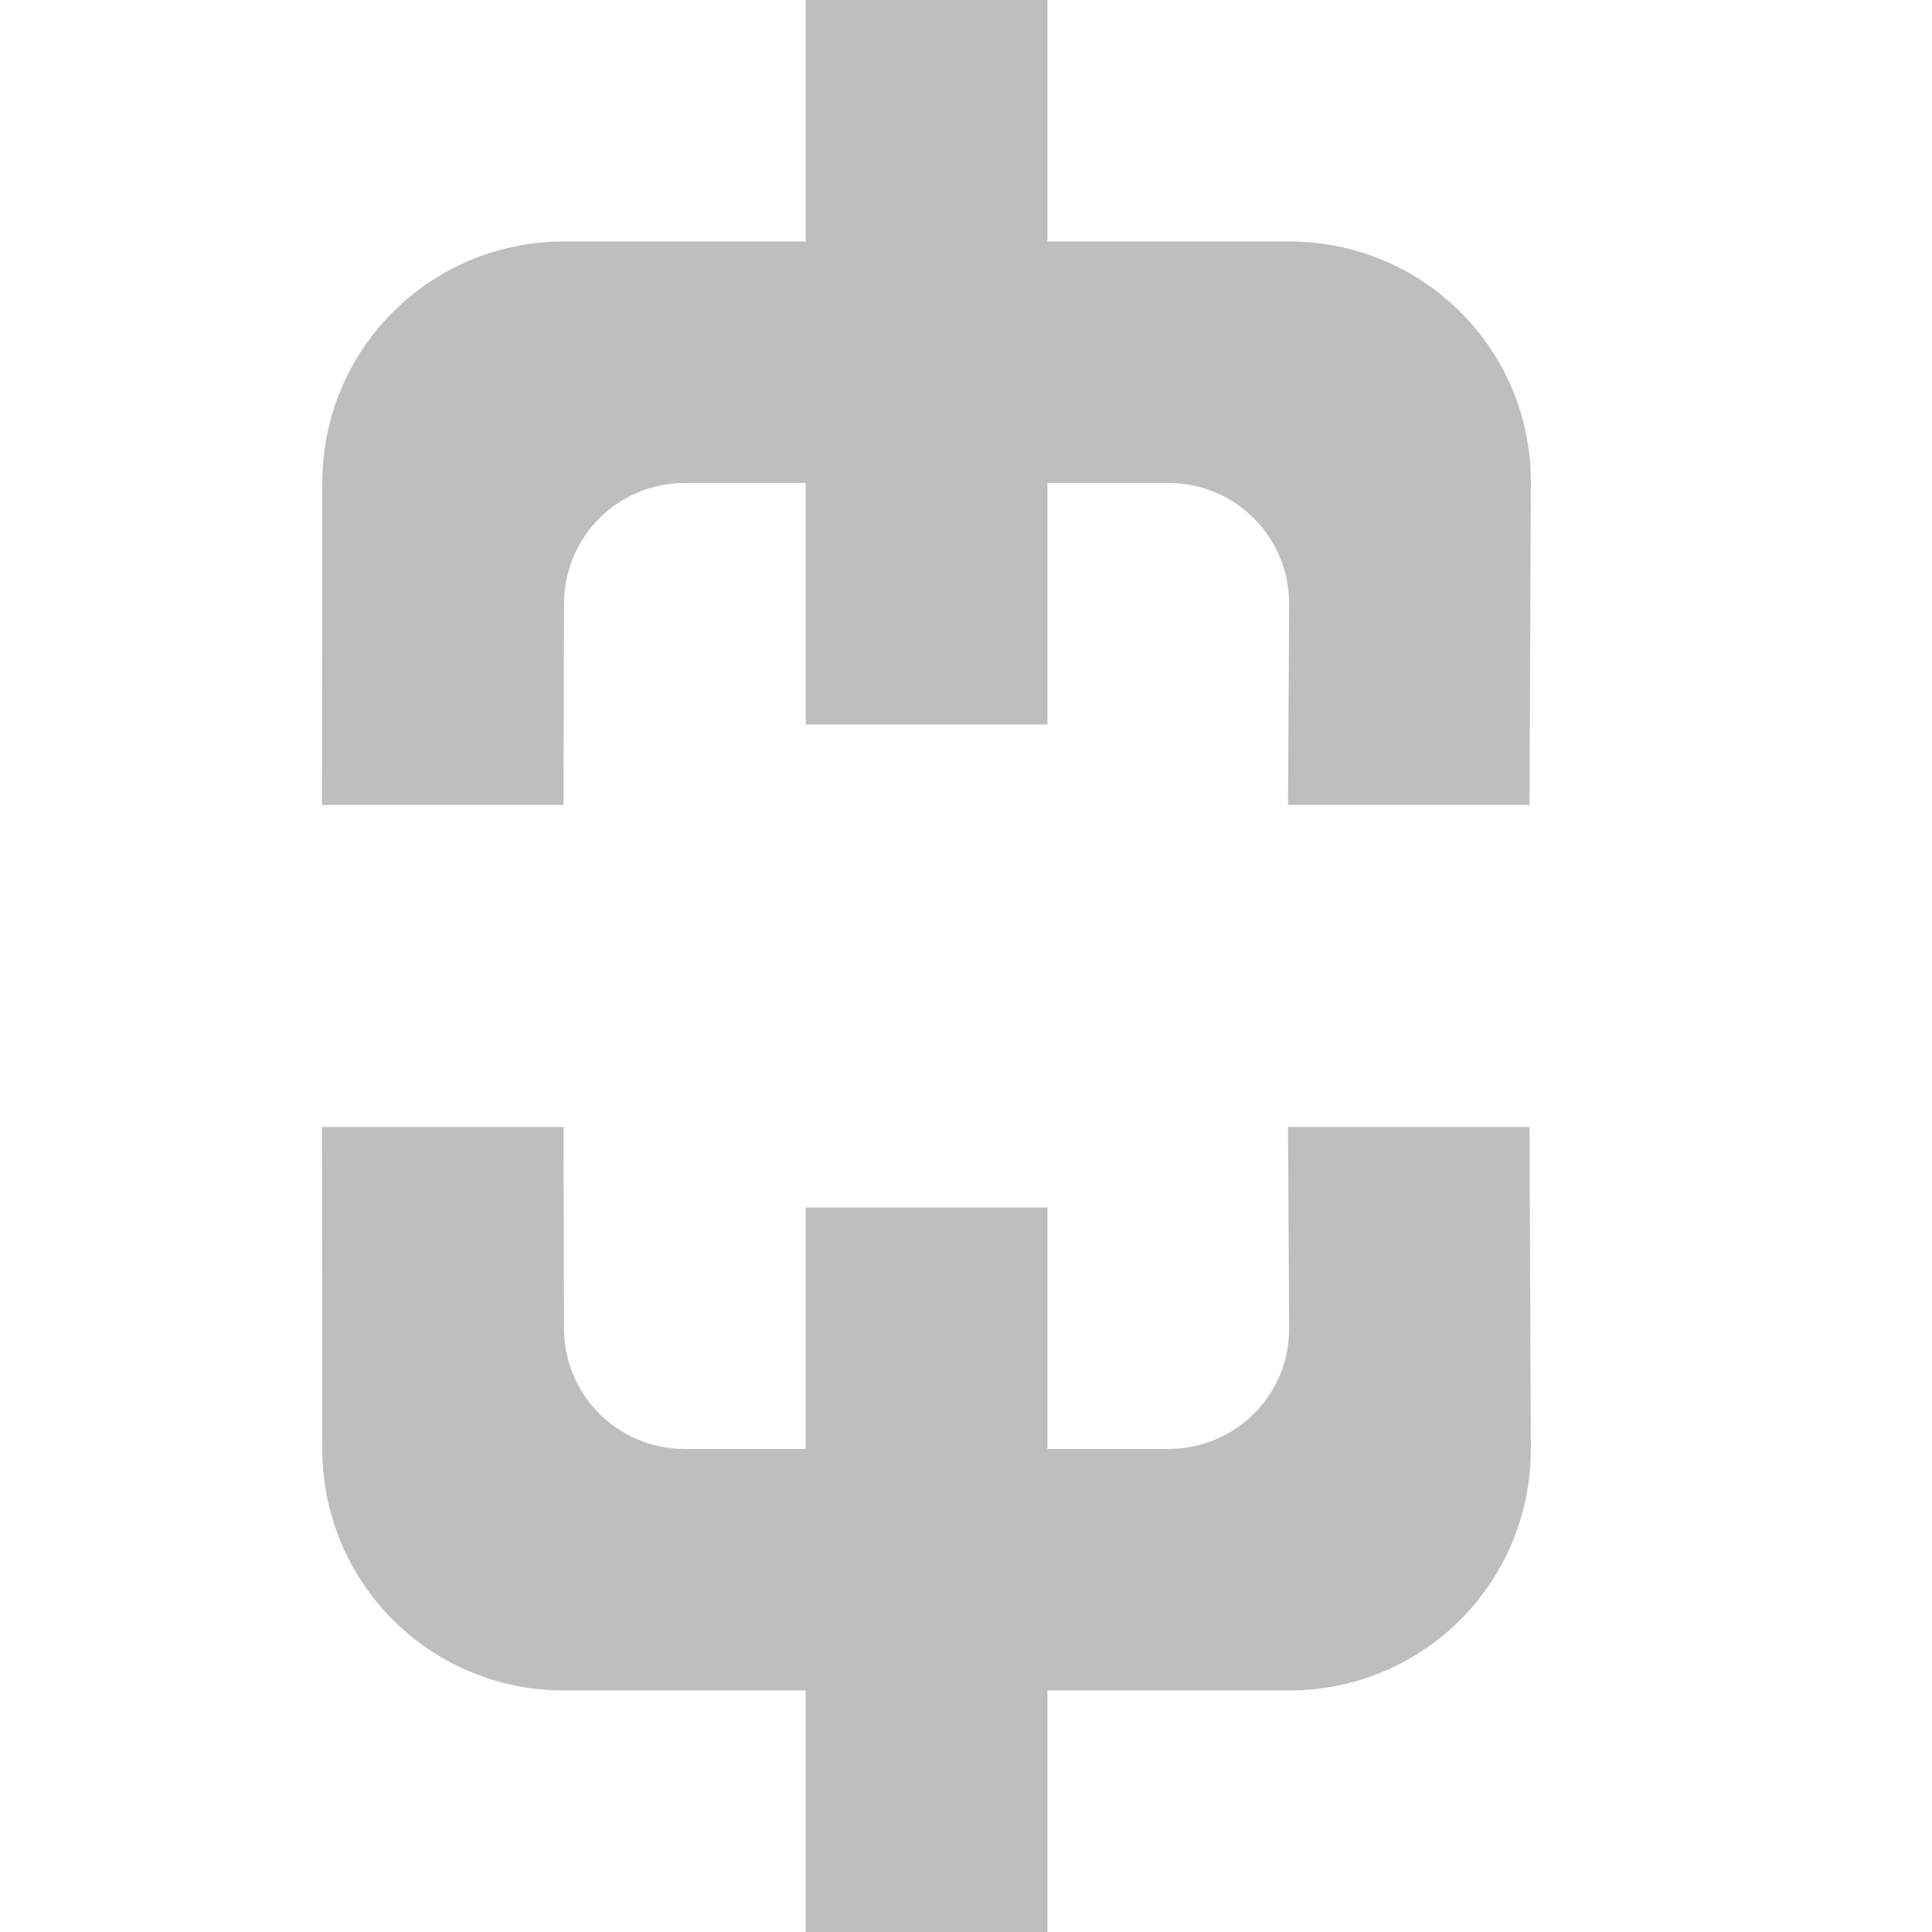
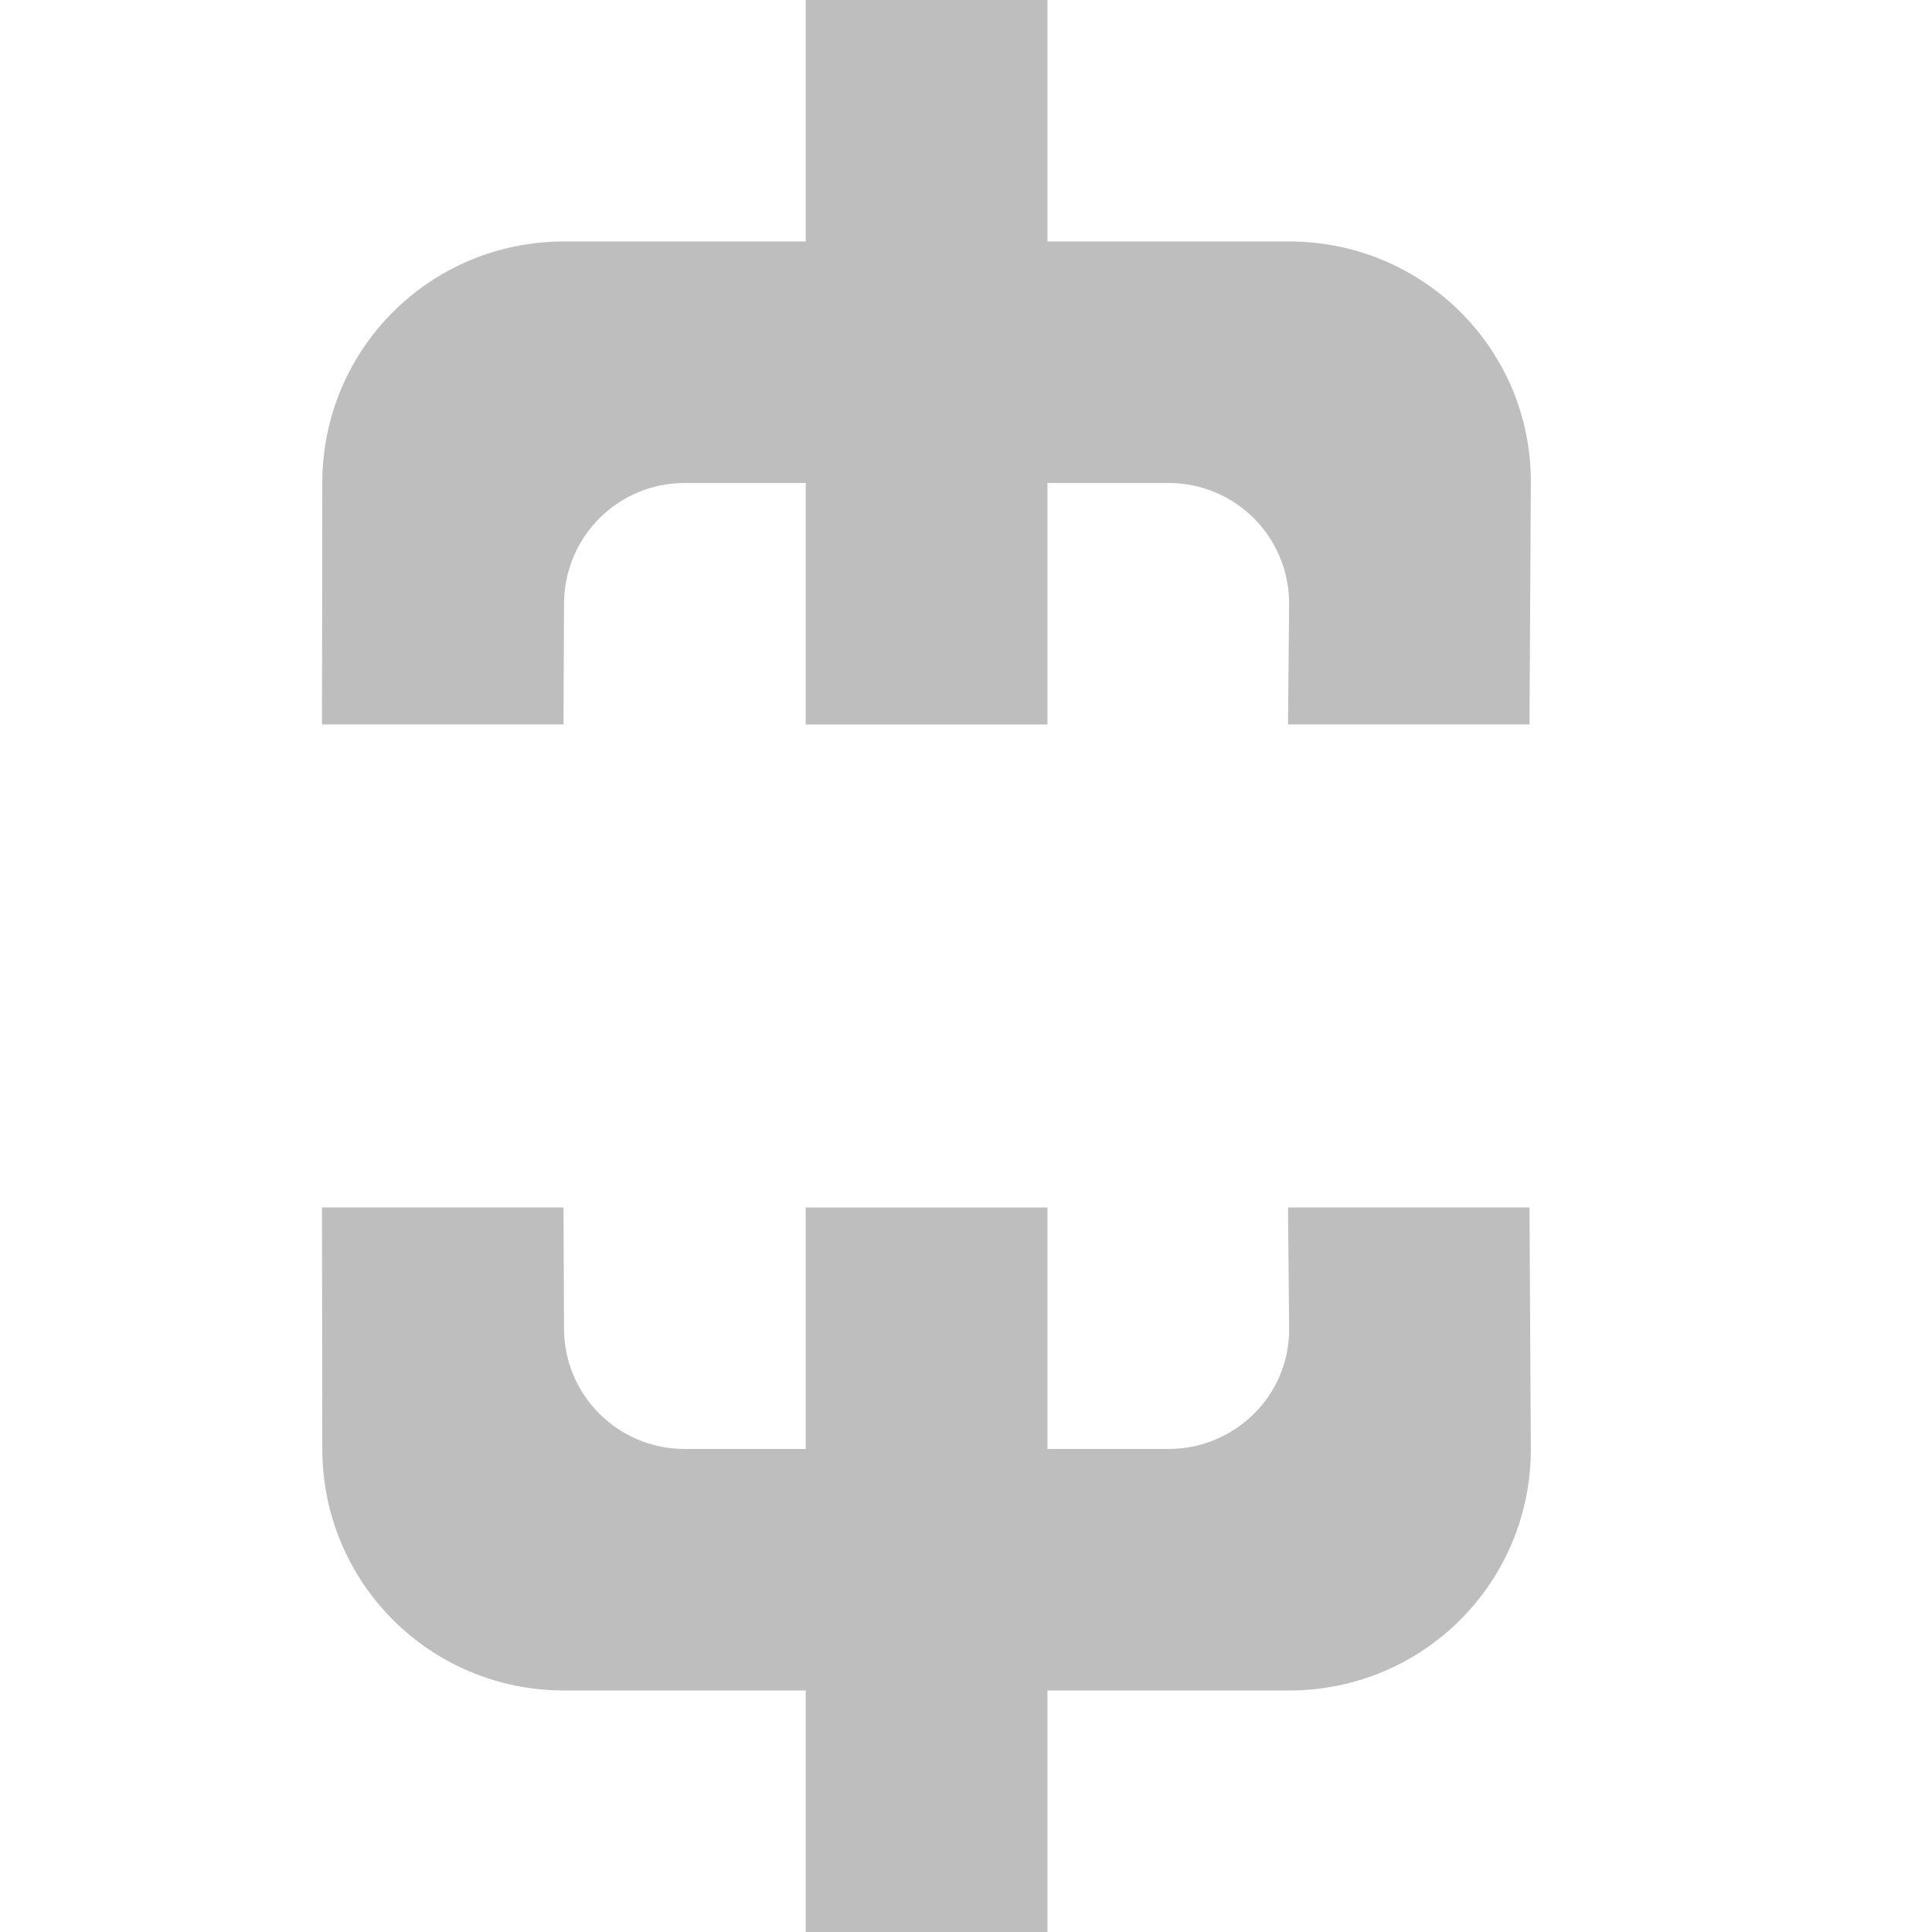
<svg xmlns="http://www.w3.org/2000/svg" xmlns:ns1="http://www.openswatchbook.org/uri/2009/osb" xmlns:xlink="http://www.w3.org/1999/xlink" viewBox="0 0 24 24" id="svg7384" height="24" width="24" version="1.1">
  <defs id="defs7386">
    <linearGradient ns1:paint="solid" id="linearGradient8074">
      <stop id="stop8072" offset="0" style="stop-color:#be00be;stop-opacity:1;" />
    </linearGradient>
    <linearGradient ns1:paint="solid" id="linearGradient7561">
      <stop id="stop7558" offset="0" style="stop-color:#a5a5a5;stop-opacity:1;" />
    </linearGradient>
    <linearGradient ns1:paint="solid" id="linearGradient7548">
      <stop id="stop7546" offset="0" style="stop-color:#ebebeb;stop-opacity:1;" />
    </linearGradient>
    <linearGradient ns1:paint="solid" id="linearGradient7542">
      <stop id="stop7538" offset="0" style="stop-color:#c9c9c9;stop-opacity:1;" />
    </linearGradient>
    <linearGradient gradientTransform="matrix(0,-735328.32,170712.69,0,2464326300,577972450)" ns1:paint="solid" id="linearGradient19282">
      <stop id="stop19284" offset="0" style="stop-color:#b4b4b4;stop-opacity:1;" />
    </linearGradient>
    <linearGradient gradientTransform="matrix(0.3468259,0,0,0.3062089,-154.3521,-275.3237)" ns1:paint="solid" id="linearGradient19282-4">
      <stop id="stop19284-0" offset="0" style="stop-color:#bebebe;stop-opacity:1;" />
    </linearGradient>
    <linearGradient gradientTransform="translate(1002.51,122.7554)" gradientUnits="userSpaceOnUse" y2="12" x2="19" y1="12" x1="4" id="linearGradient9944" xlink:href="#linearGradient19282-4" />
    <linearGradient gradientTransform="translate(-668.3399,81.83697)" gradientUnits="userSpaceOnUse" y2="-74" x2="-626" y1="-74" x1="-628" id="linearGradient9950" xlink:href="#linearGradient19282-4" />
    <linearGradient gradientTransform="translate(-668.3399,81.83697)" gradientUnits="userSpaceOnUse" y2="-64" x2="-626" y1="-64" x1="-628" id="linearGradient9956" xlink:href="#linearGradient19282-4" />
-     <linearGradient xlink:href="#linearGradient19282-4" id="linearGradient9956-4" x1="-628" y1="-64" x2="-626" y2="-64" gradientUnits="userSpaceOnUse" />
-     <linearGradient xlink:href="#linearGradient19282-4" id="linearGradient9950-1" x1="-628" y1="-74" x2="-626" y2="-74" gradientUnits="userSpaceOnUse" />
-     <linearGradient xlink:href="#linearGradient19282-4" id="linearGradient9944-5" x1="4" y1="12" x2="19" y2="12" gradientUnits="userSpaceOnUse" />
+     <linearGradient xlink:href="#linearGradient19282-4" id="linearGradient9956-9" x1="-628" y1="-64" x2="-626" y2="-64" gradientUnits="userSpaceOnUse" />
+     <linearGradient xlink:href="#linearGradient19282-4" id="linearGradient9950-2" x1="-628" y1="-74" x2="-626" y2="-74" gradientUnits="userSpaceOnUse" />
+     <linearGradient xlink:href="#linearGradient19282-4" id="linearGradient9944-7" x1="4" y1="12" x2="19" y2="12" gradientUnits="userSpaceOnUse" />
  </defs>
-   <g style="display:inline" transform="matrix(1.000875,0,0,1,1.7398026e-5,-1028.362)" id="gimp-vchain-broken-24">
-     <g id="g6797-2-7" style="display:inline" transform="matrix(0,-1.5,1.5,0,-928.9998,1143.862)">
-       <rect ry="0" rx="1" transform="matrix(0,-1,-1,0,0,0)" y="-67" x="-628" height="6" width="2" id="rect6775-3-1" style="fill:url(#linearGradient9956-4);fill-opacity:1;stroke:none" />
-       <rect ry="0" rx="0.938" transform="matrix(0,-1,-1,0,0,0)" y="-77" x="-628" height="6" width="2" id="rect6777-4-2" style="fill:url(#linearGradient9950-1);fill-opacity:1;stroke:none" />
-       <path id="rect6791-5-0" transform="matrix(0,0.6666668,-0.6666668,0,77.00021,619.3333)" d="M 7,3 C 5.338,3 4,4.338 4,6 L 3.996,10 H 6.994 L 7,7.5 C 7.002,6.669 7.669,6 8.5,6 h 6 C 15.331,6 16,6.669 16,7.5 l -0.014,2.5 h 2.997 L 19,6 C 19.007,4.338 17.662,3 16,3 Z M 3.996,14 4,18 c 0.001,1.662 1.338,3 3,3 h 9 c 1.662,0 3,-1.338 3,-3 L 18.983,14 H 15.986 L 16,16.5 c 0.005,0.831 -0.669,1.5 -1.5,1.5 h -6 C 7.669,18 7,17.331 7,16.5 L 6.994,14 Z" style="fill:url(#linearGradient9944-5);fill-opacity:1;stroke:none;stroke-width:1.5" />
+   <g style="display:inline" transform="matrix(1.000875,0,0,1,1.7398026e-5,-1028.362)" id="gimp-vchain-broken">
+     <rect transform="rotate(-90)" y="-1.7382812e-05" x="-1052.362" height="23.979" width="24" id="rect4380-4" style="opacity:0;fill:#bebebe;fill-opacity:1;stroke:none;stroke-width:1;stroke-miterlimit:4;stroke-dasharray:none;stroke-opacity:1;paint-order:stroke fill markers" />
+     <g id="g6797-2" style="display:inline" transform="matrix(0,-1.5,1.5,0,-928.9998,1143.862)">
+       <rect ry="0" rx="1" transform="matrix(0,-1,-1,0,0,0)" y="-67" x="-628" height="6" width="2" id="rect6775-3" style="fill:url(#linearGradient9956-9);fill-opacity:1;stroke:none" />
+       <rect ry="0" rx="0.938" transform="matrix(0,-1,-1,0,0,0)" y="-77" x="-628" height="6" width="2" id="rect6777-4" style="fill:url(#linearGradient9950-2);fill-opacity:1;stroke:none" />
+       <path id="rect6791-5" transform="matrix(0,0.6666668,-0.6666668,0,77.00021,619.3333)" d="M 7,3 C 5.338,3 4,4.338 4,6 L 3.996,9 H 6.994 L 7,7.5 C 7.003,6.669 7.669,6 8.5,6 h 6 C 15.331,6 16,6.669 16,7.5 l -0.014,1.5 h 2.997 L 19,6 C 19.009,4.338 17.662,3 16,3 Z M 3.996,15 4,18 c 0.002,1.662 1.338,3 3,3 h 9 c 1.662,0 3,-1.338 3,-3 L 18.983,15 H 15.986 L 16,16.5 c 0.008,0.831 -0.669,1.5 -1.5,1.5 h -6 C 7.669,18 7,17.331 7,16.5 L 6.994,15 Z" style="fill:url(#linearGradient9944-7);fill-opacity:1;stroke:none;stroke-width:1.5" />
    </g>
  </g>
</svg>
